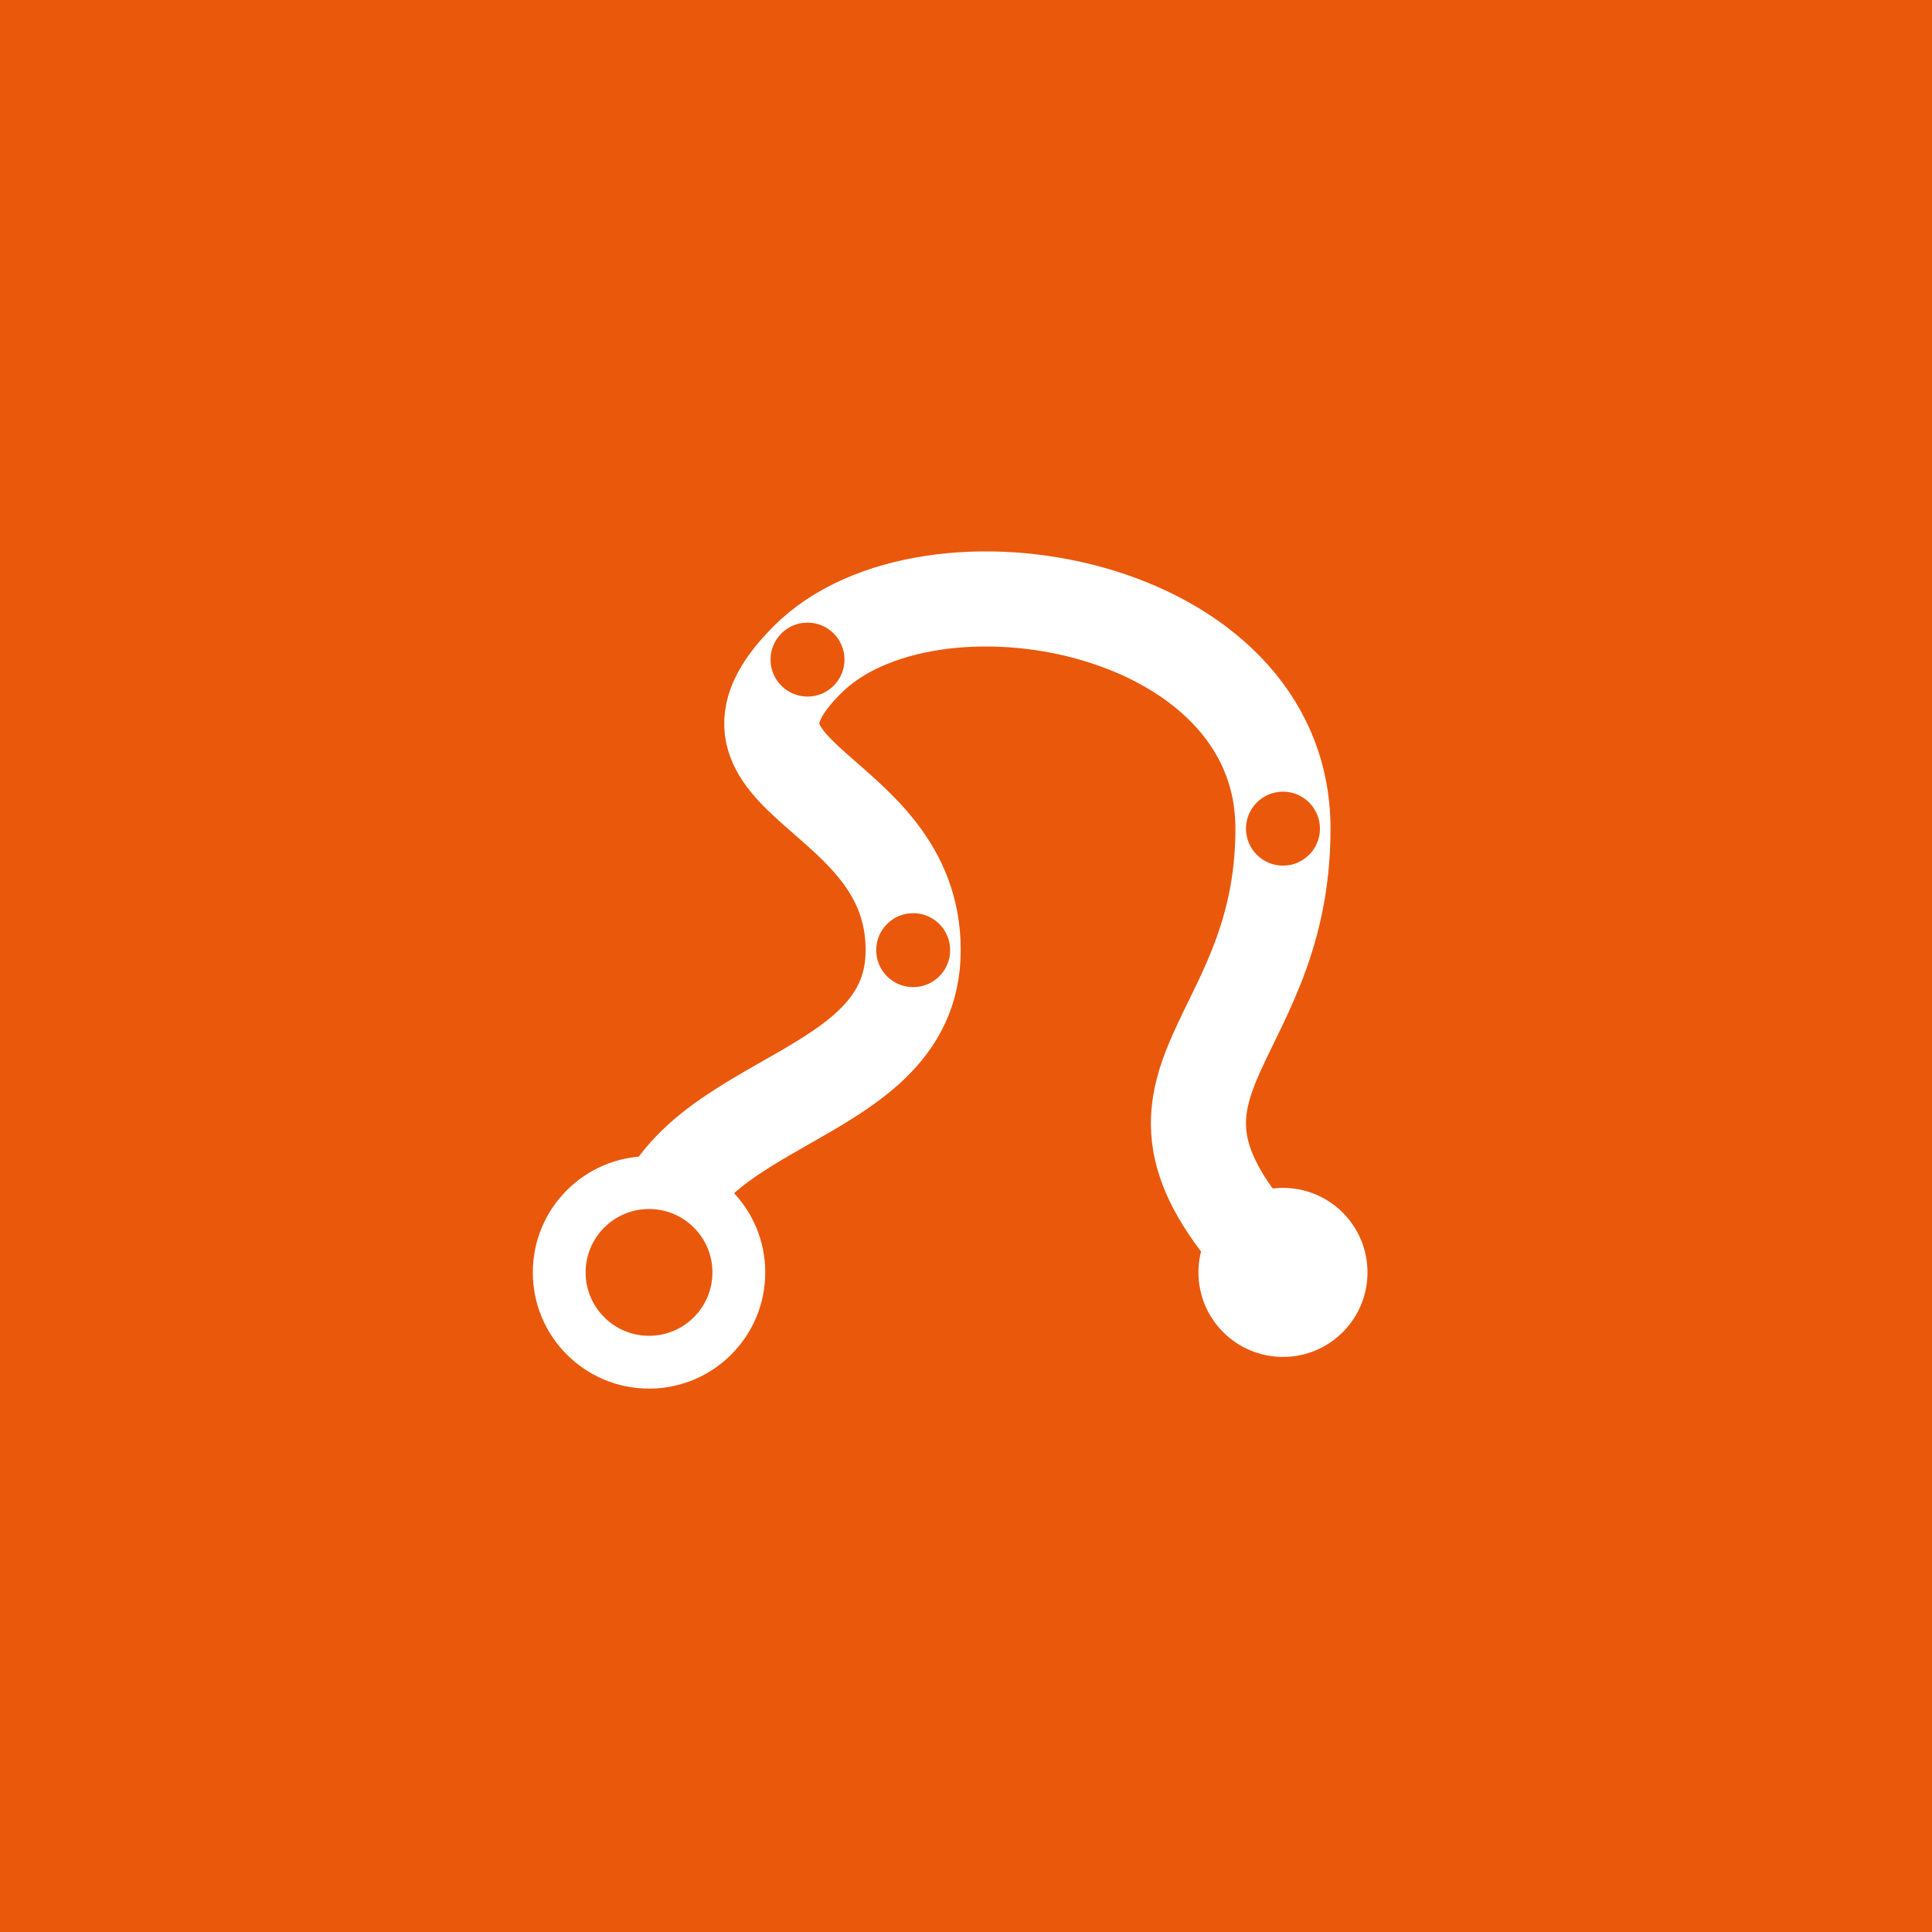
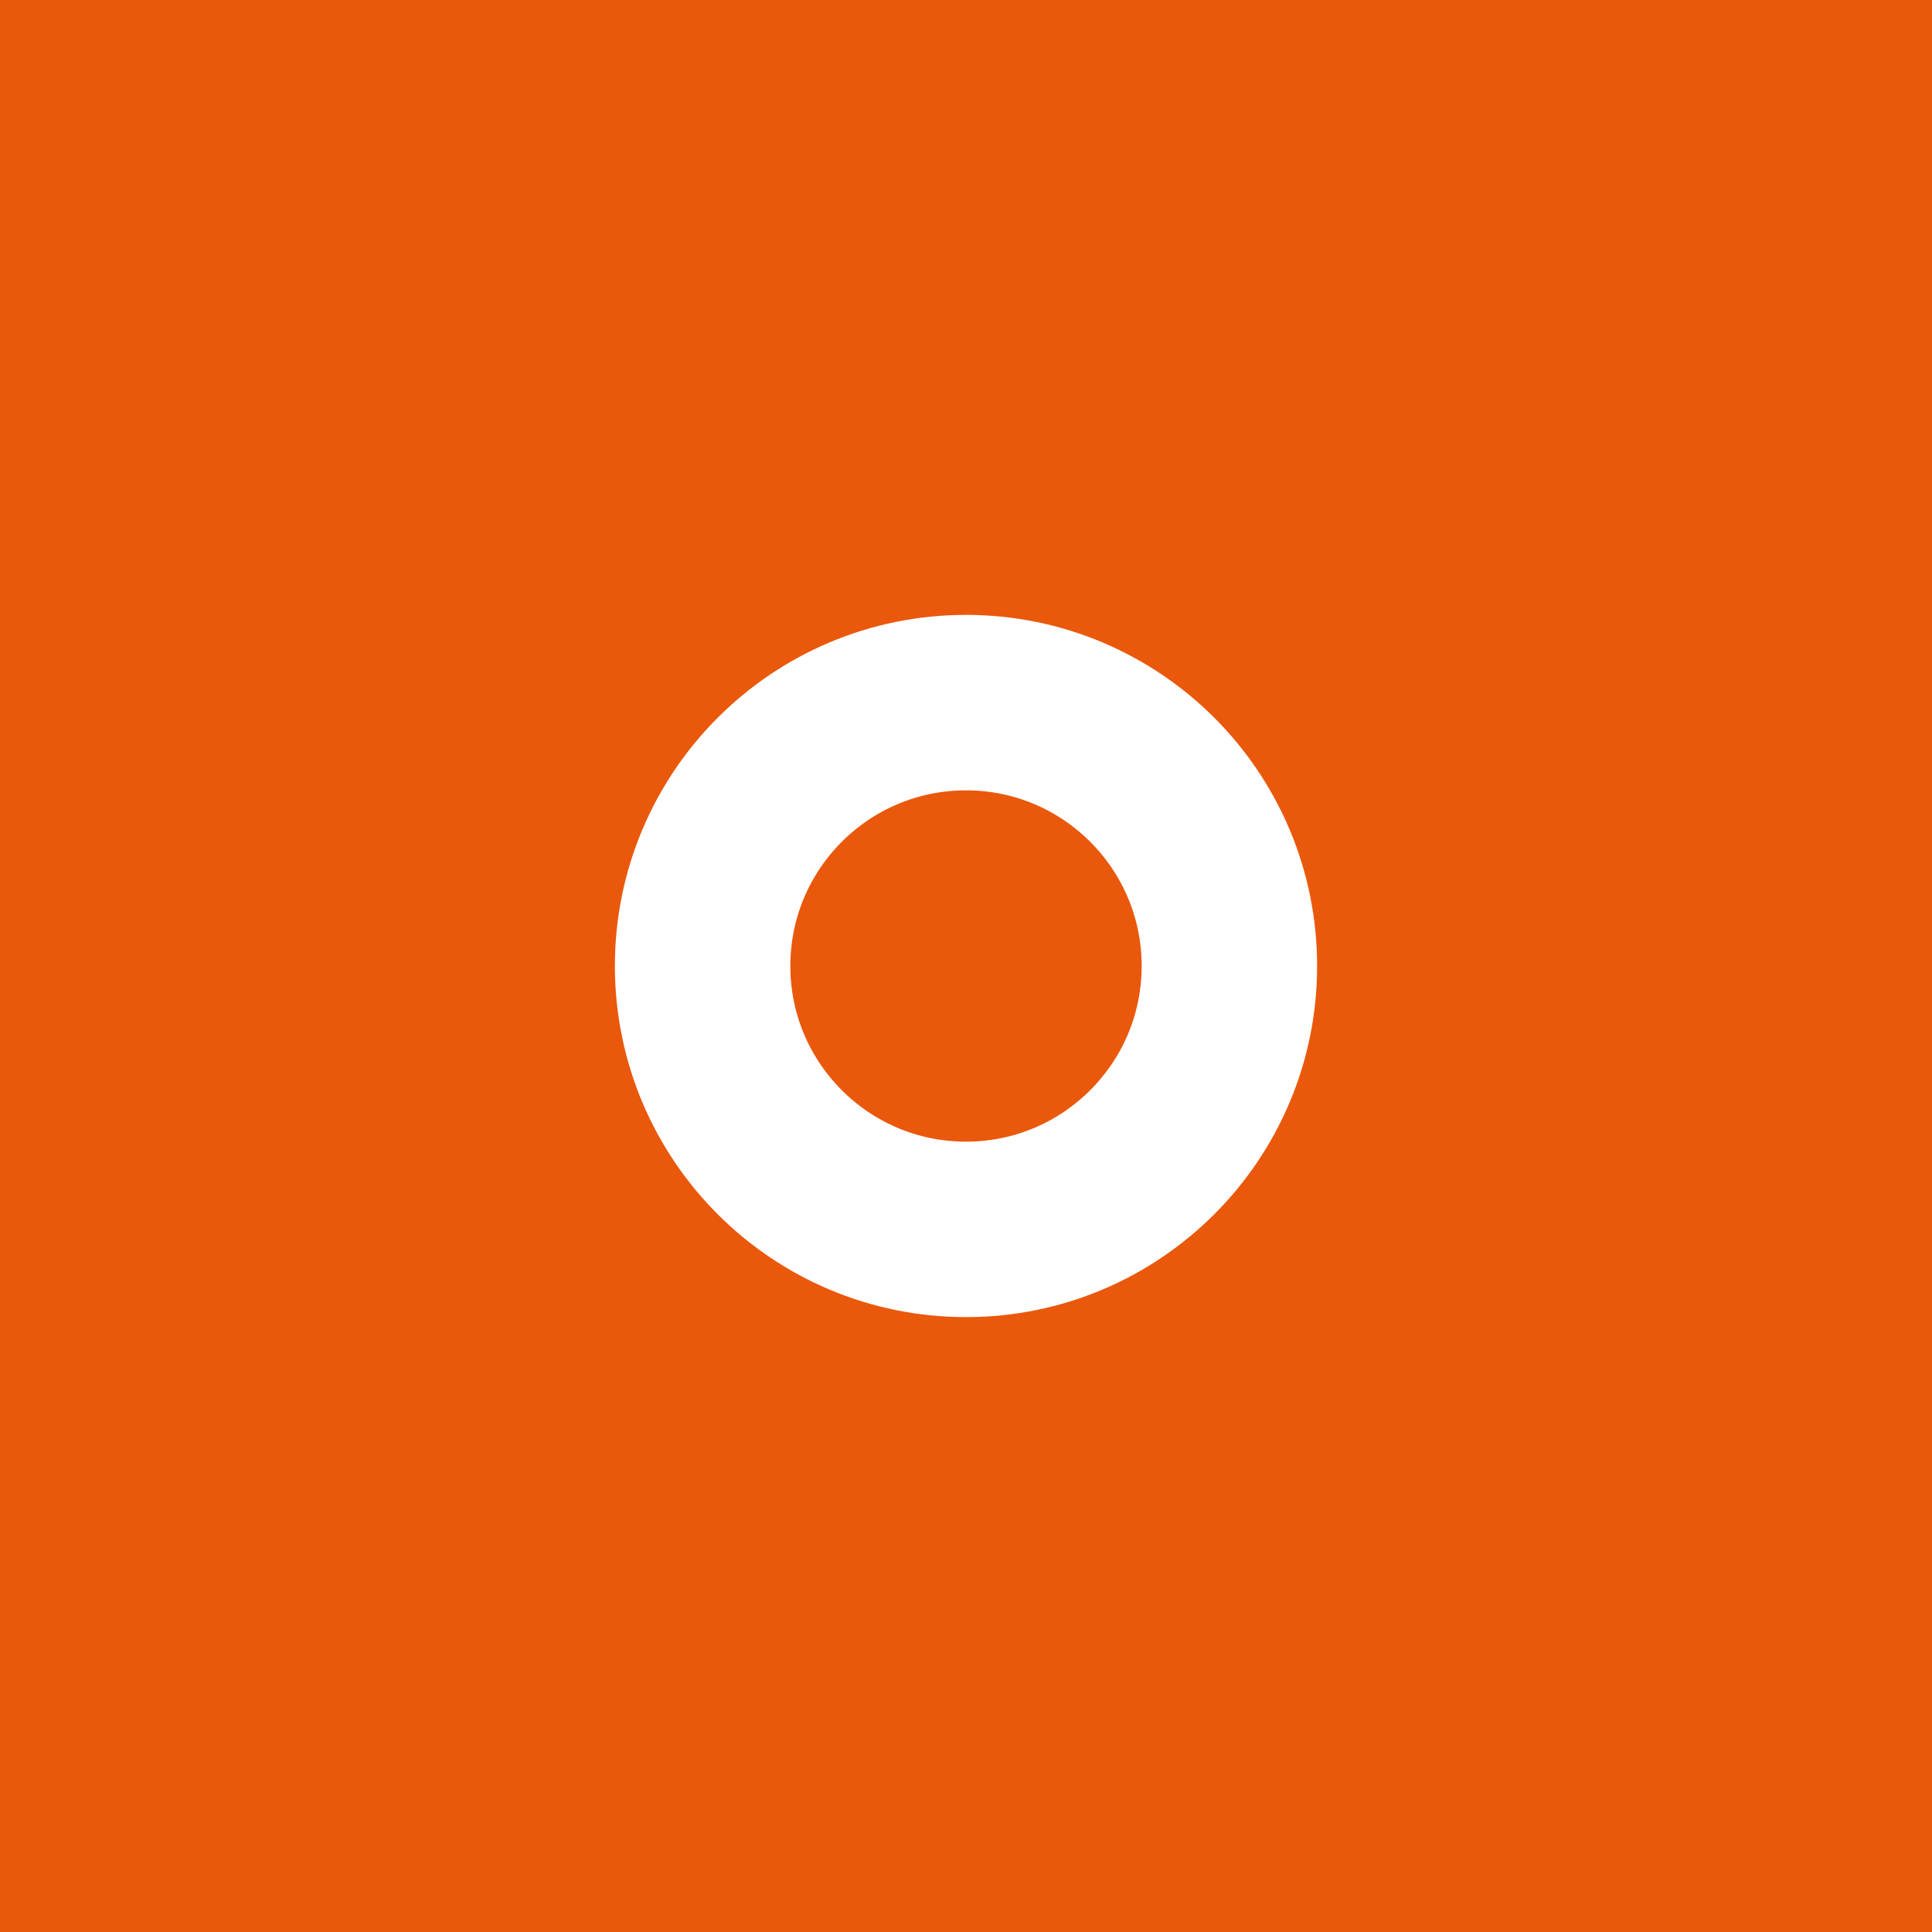
<svg xmlns="http://www.w3.org/2000/svg" viewBox="0 0 512 512">
  <rect width="512" height="512" fill="#ea580c" />
-   <g transform="translate(76.8 76.8) scale(0.7)">
-     <path d="M136 372 C 136 304, 236 312, 236 250 S 150 186, 196 140 S 376 118, 376 204 S 304 300, 376 372" fill="none" stroke="#fff" stroke-width="36" stroke-linecap="round" stroke-linejoin="round" />
-     <circle cx="236" cy="250" r="14" fill="#ea580c" />
-     <circle cx="196" cy="140" r="14" fill="#ea580c" />
-     <circle cx="376" cy="204" r="14" fill="#ea580c" />
-     <circle cx="136" cy="372" r="34" fill="#ea580c" stroke="#fff" stroke-width="20" />
-     <circle cx="376" cy="372" r="32" fill="#fff" />
-   </g>
+   <circle cx="256.0" cy="256.0" r="69.8" fill="none" stroke="#fff" stroke-width="46.5" />
</svg>
